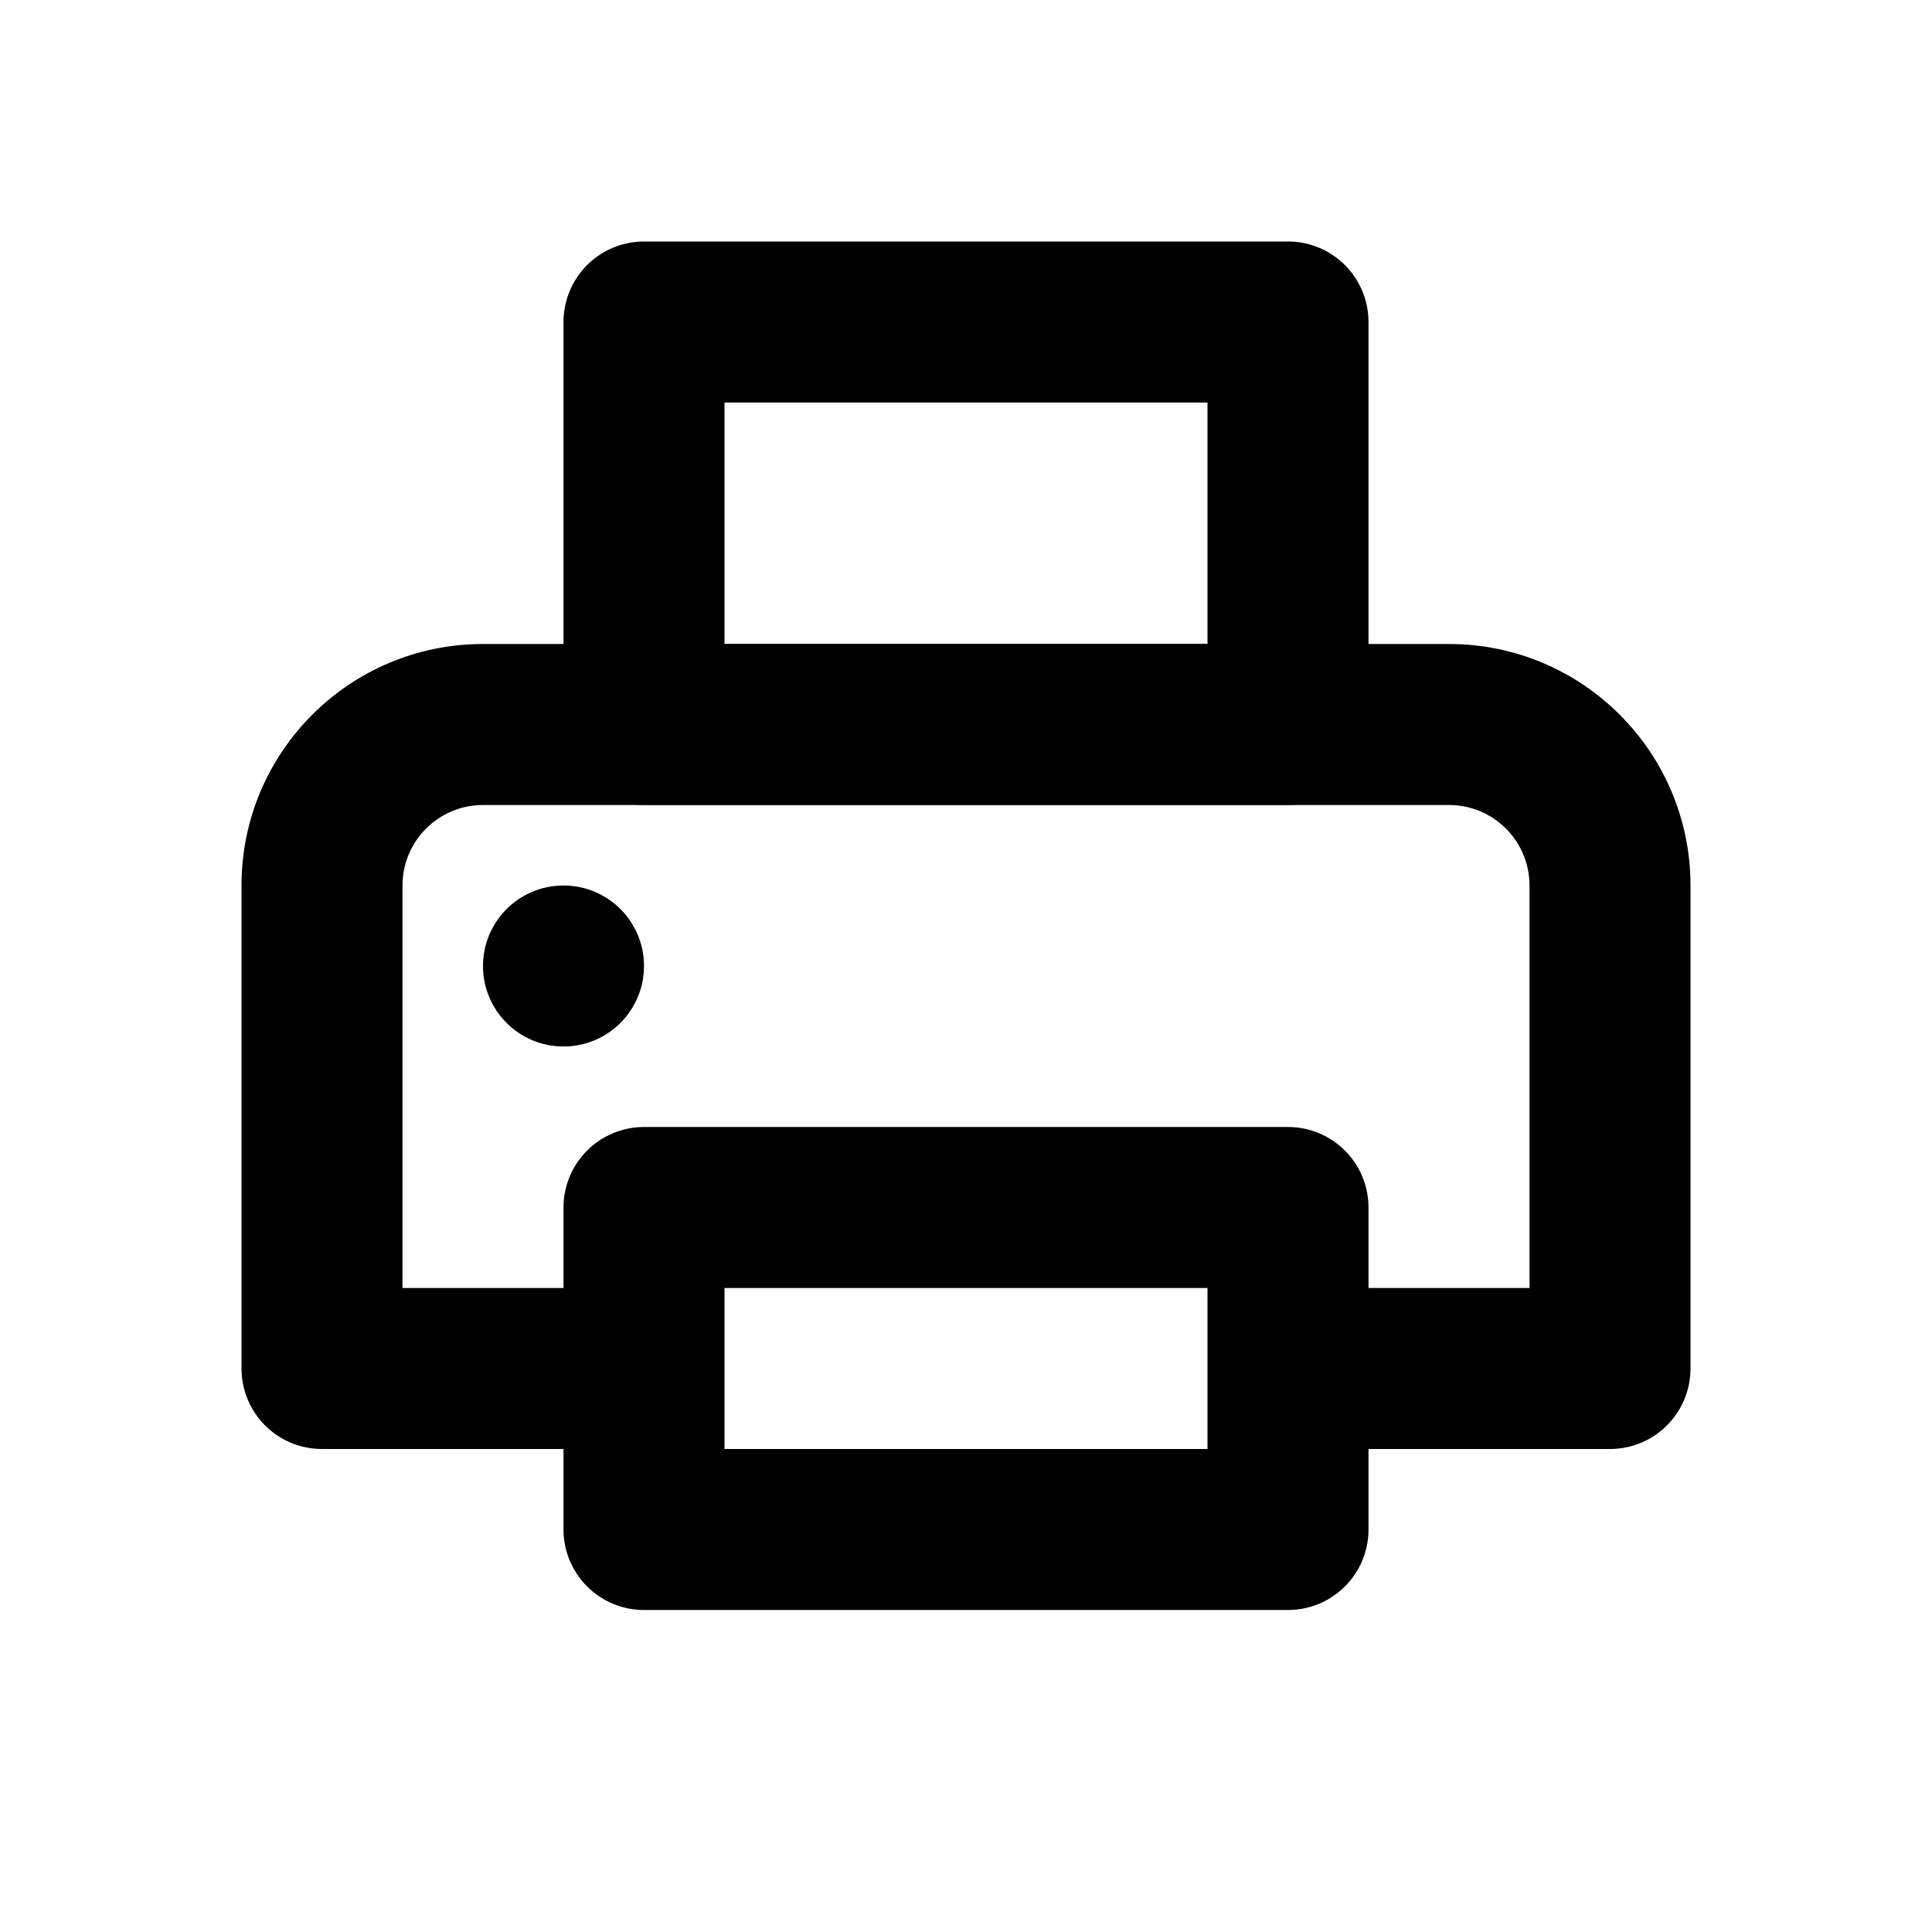
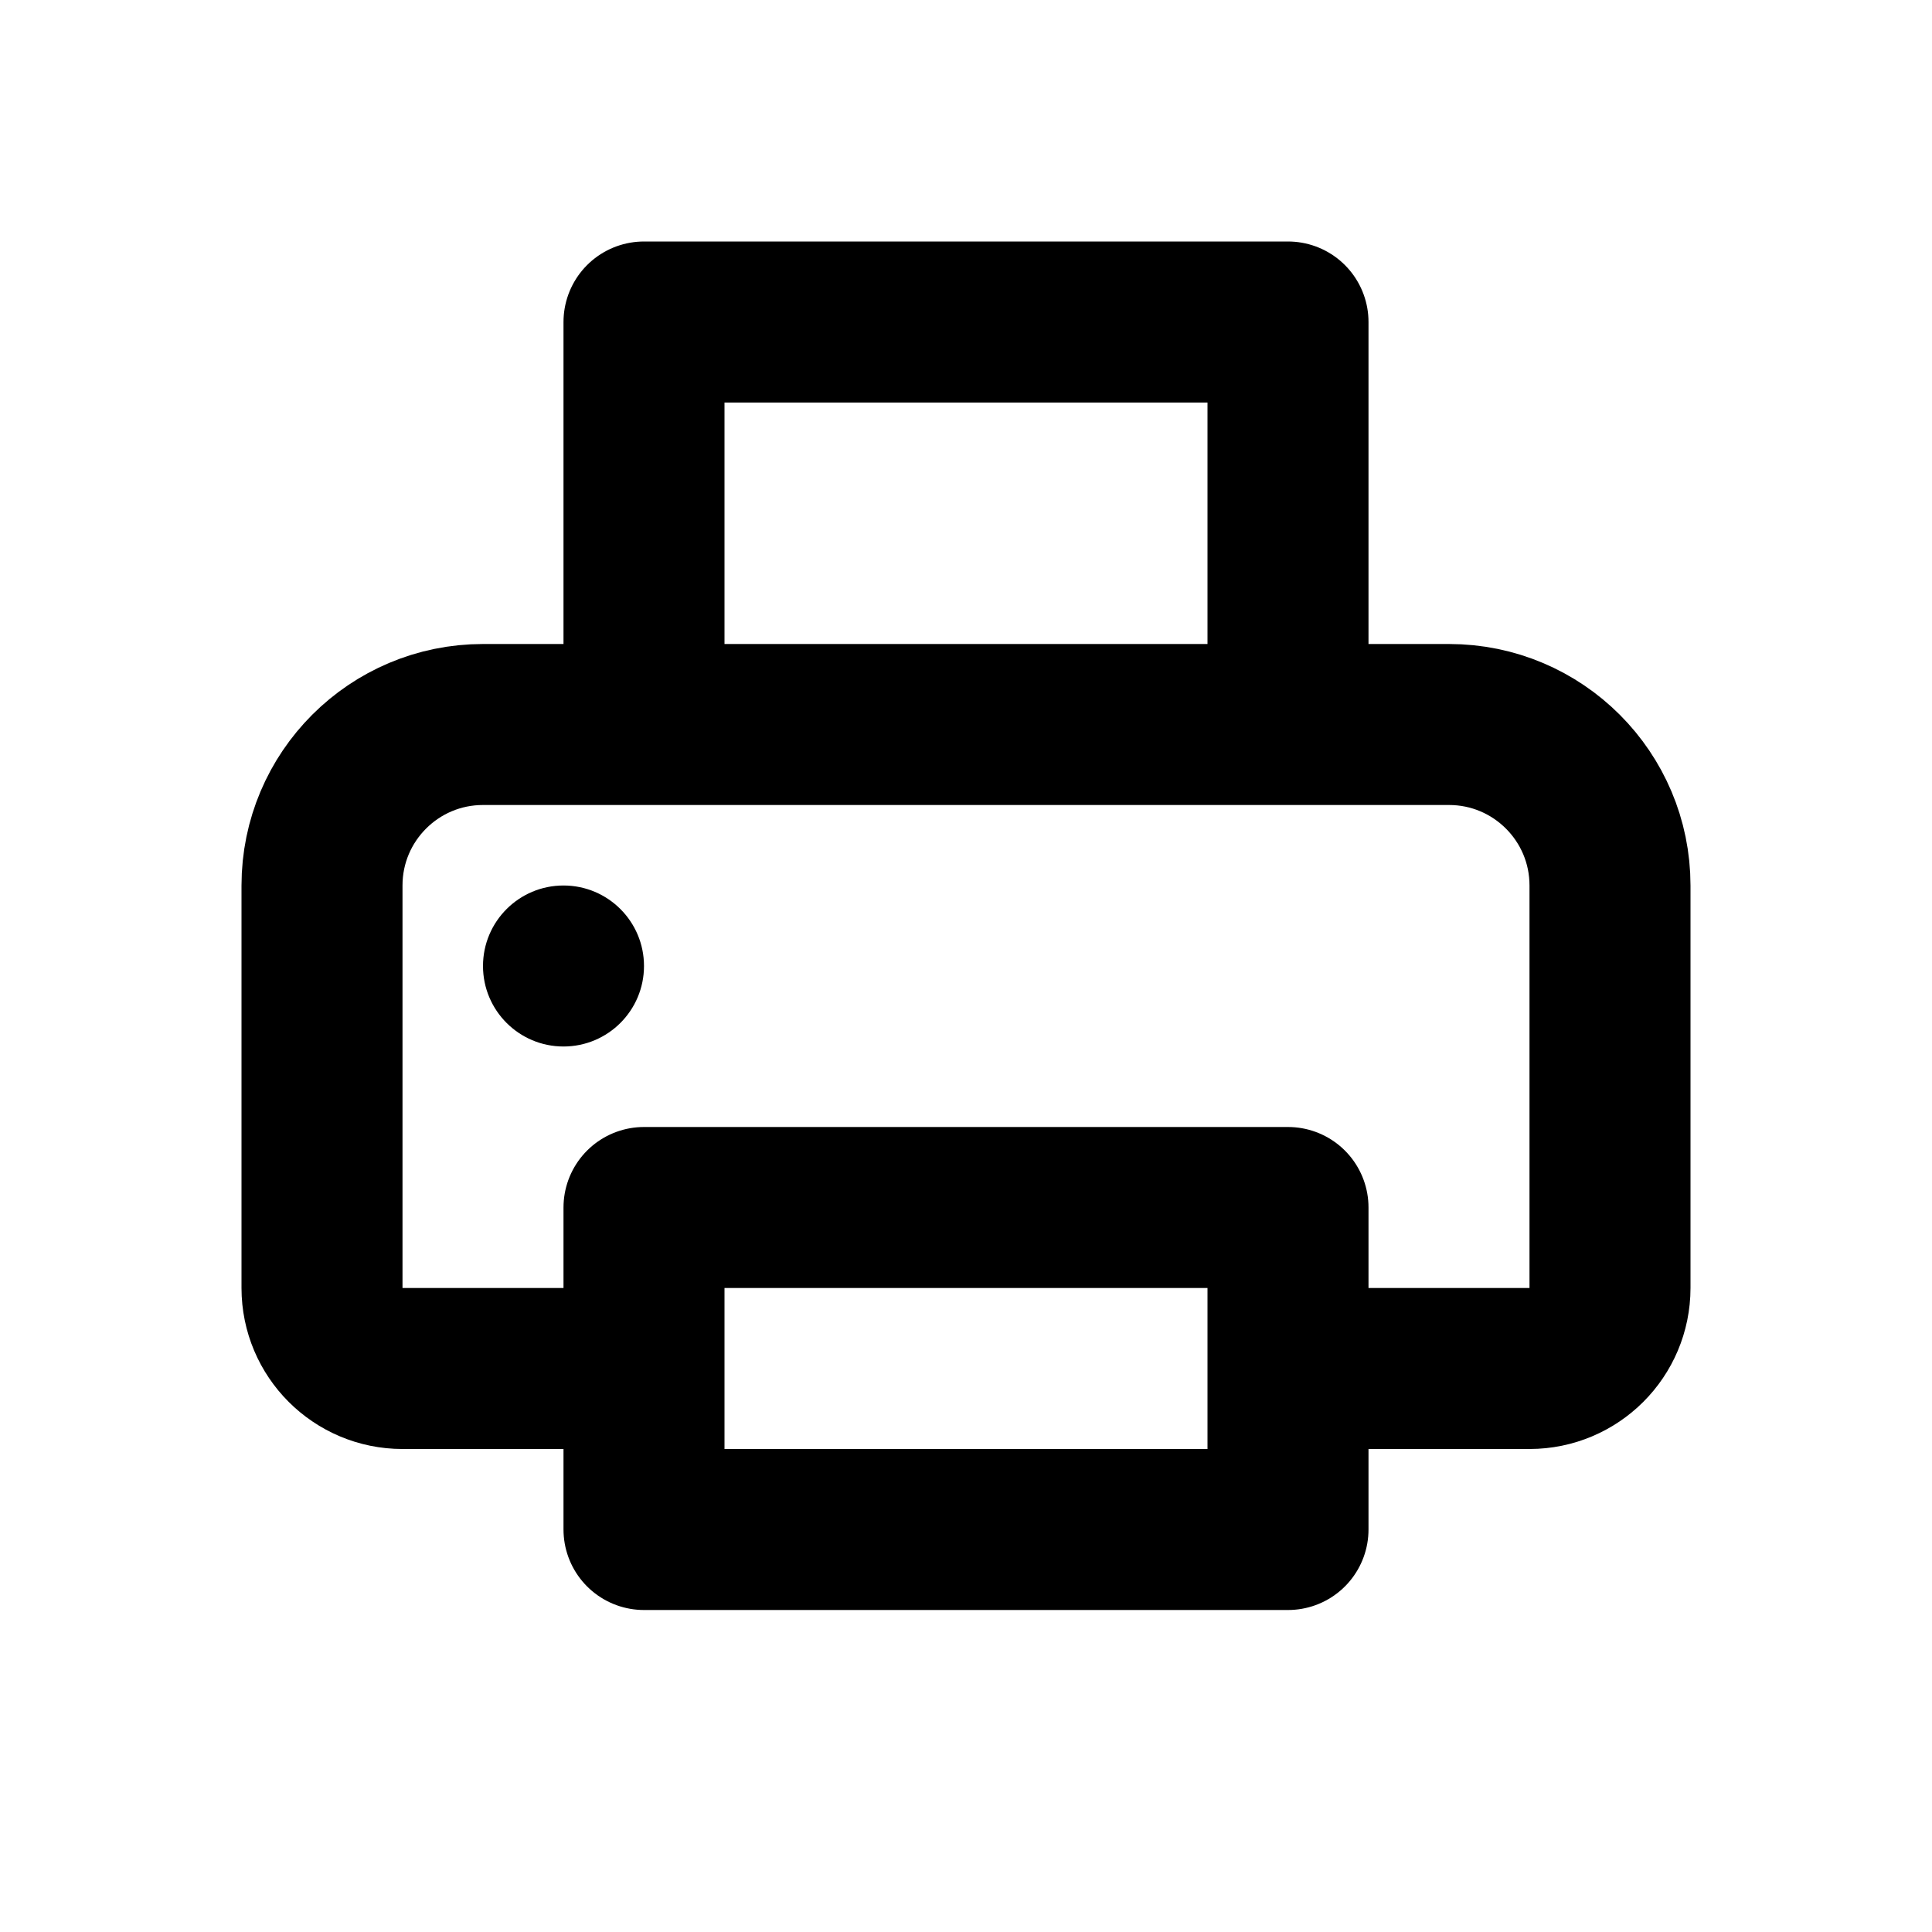
- <svg xmlns="http://www.w3.org/2000/svg" fill="none" viewBox="0 0 24 24">
-   <path stroke="currentColor" stroke-linejoin="round" stroke-width="2" d="M8 4h8v5H8z" />
-   <path stroke="currentColor" stroke-linejoin="round" stroke-width="2" d="M8 15h8v4H8z" />
-   <path fill="currentColor" fill-rule="evenodd" d="M6 8a3 3 0 00-3 3v6a1 1 0 001 1h4v-2H5v-5a1 1 0 011-1h12a1 1 0 011 1v5h-3v2h4a1 1 0 001-1v-6a3 3 0 00-3-3H6z" clip-rule="evenodd" />
+ <svg xmlns="http://www.w3.org/2000/svg" width="24" height="24" fill="none" viewBox="0 0 24 24">
+   <path stroke="currentColor" stroke-linejoin="round" stroke-width="2" d="M8 17H5a1 1 0 01-1-1v-5a2 2 0 012-2h12a2 2 0 012 2v5a1 1 0 01-1 1h-3M8 4h8v5H8V4zm0 11h8v4H8v-4z" />
  <circle cx="7" cy="12" r="1" fill="currentColor" />
</svg>
